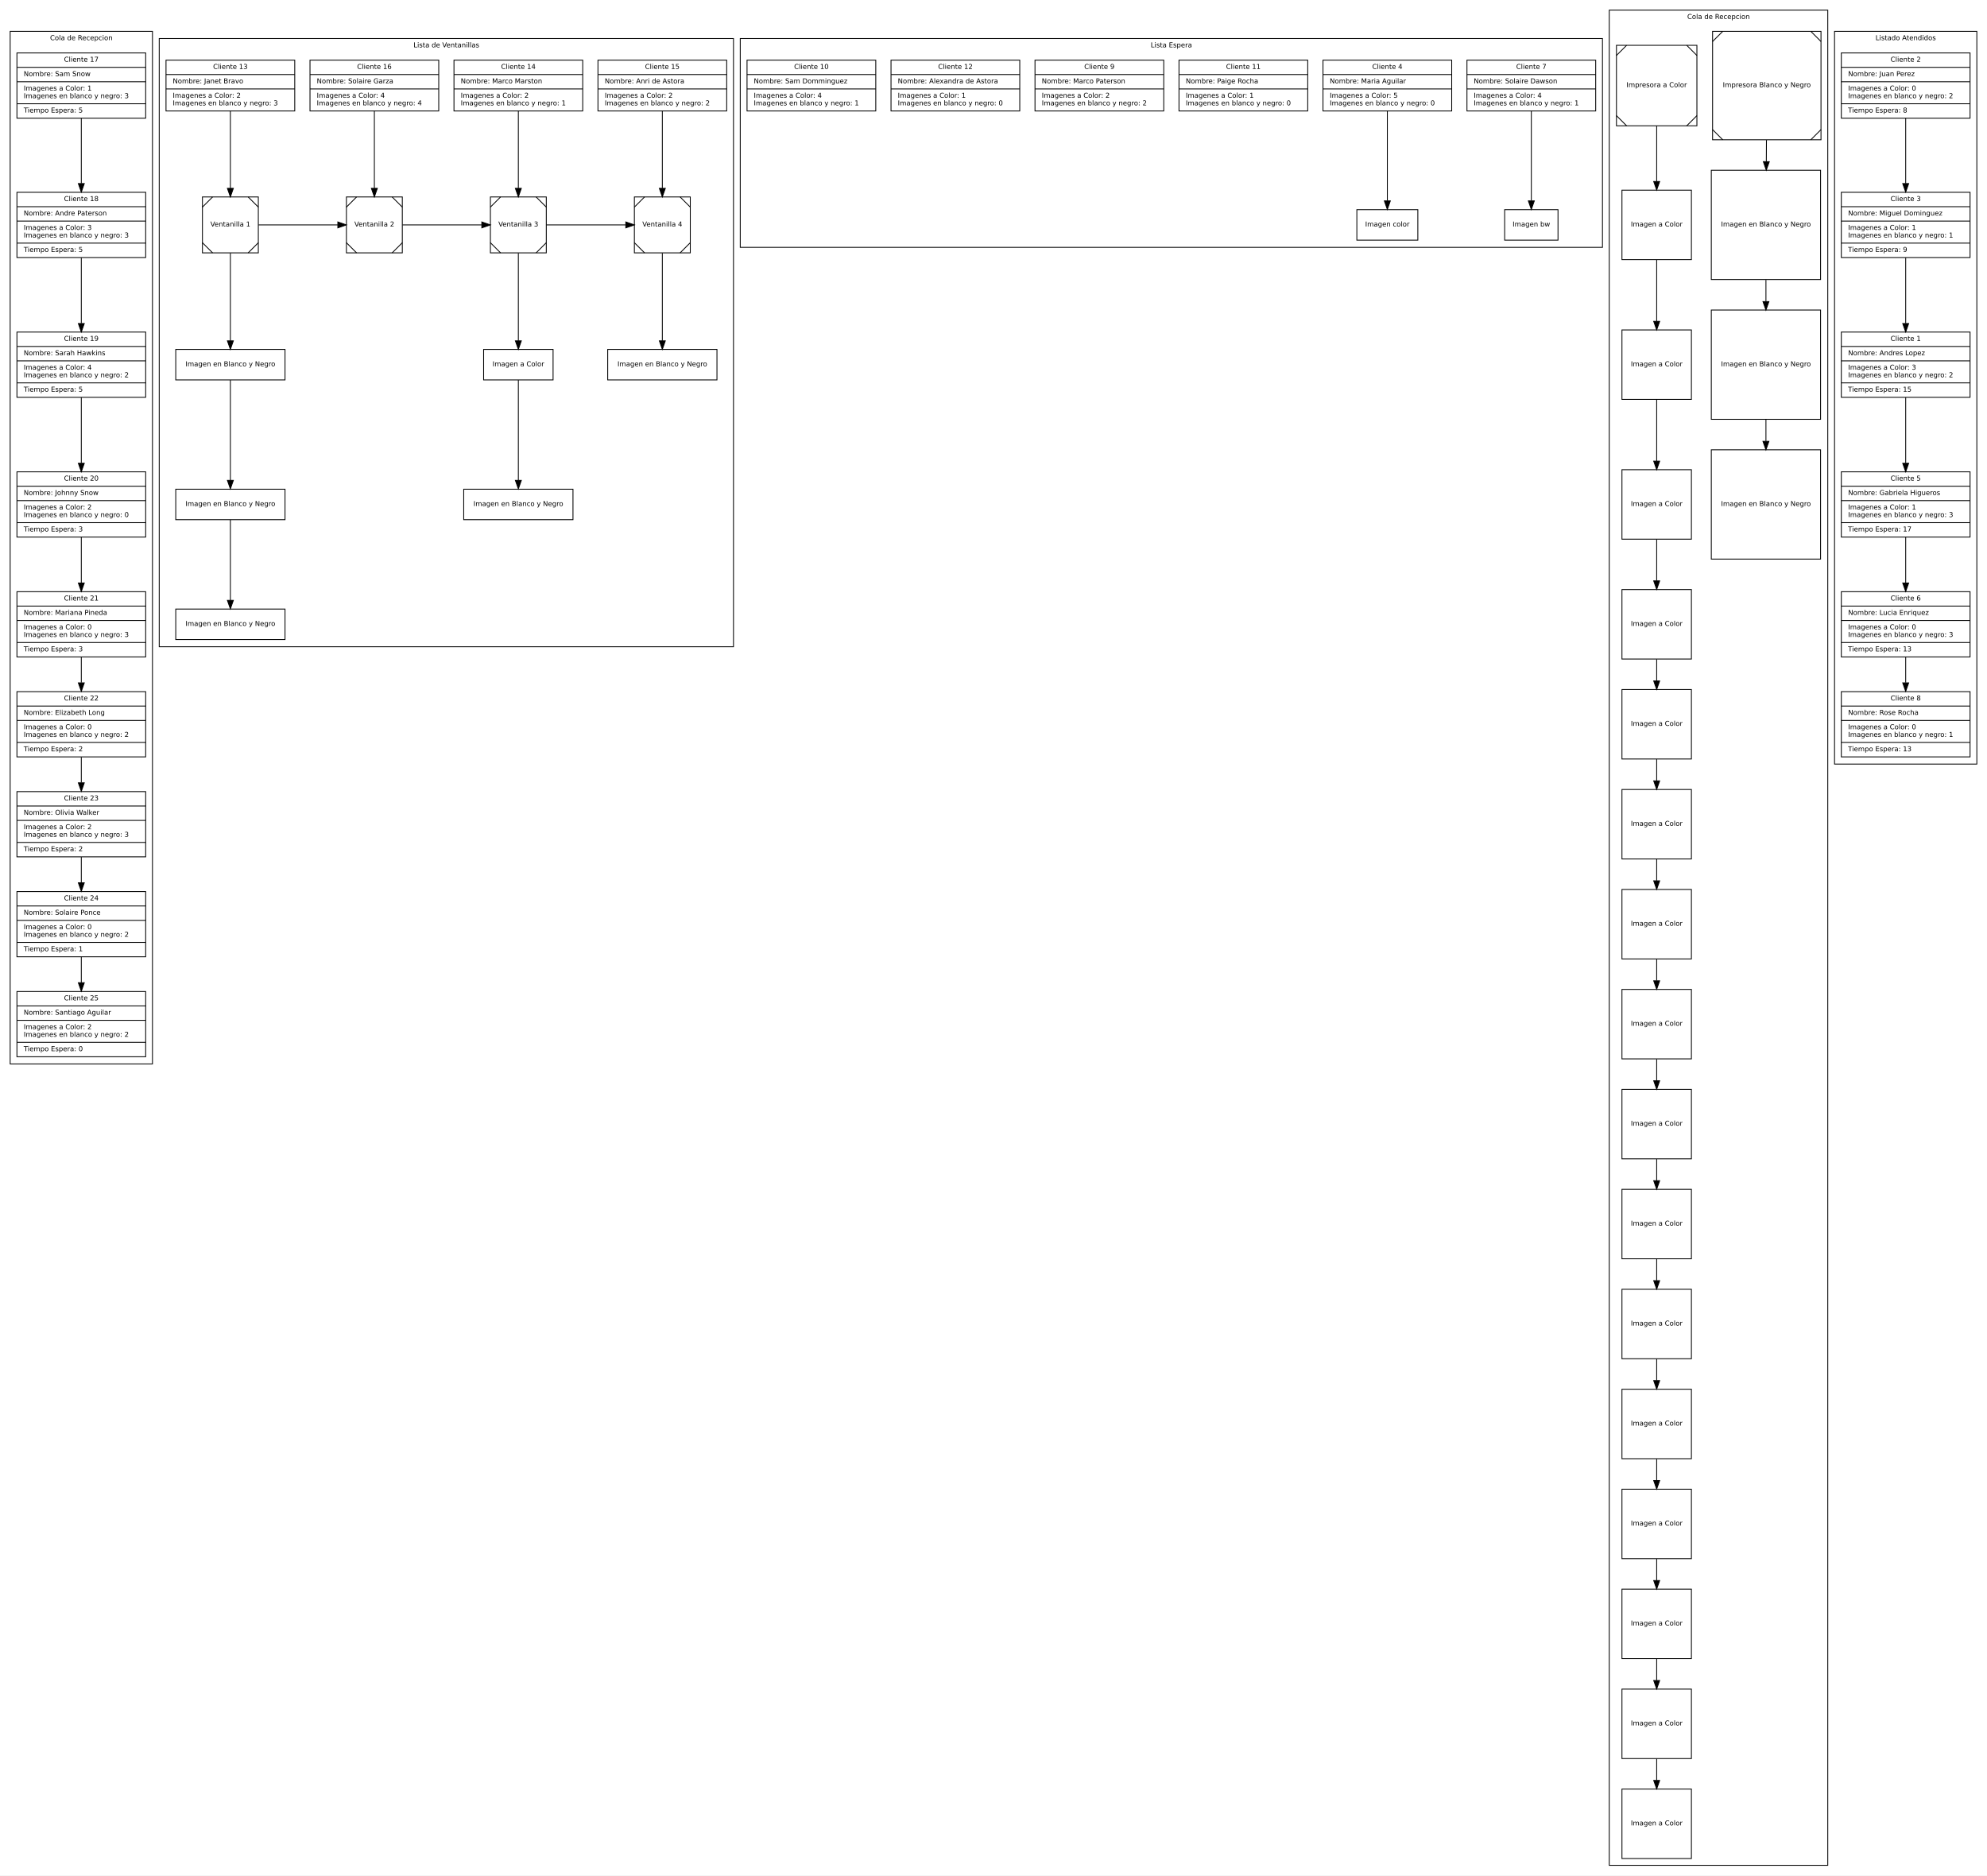
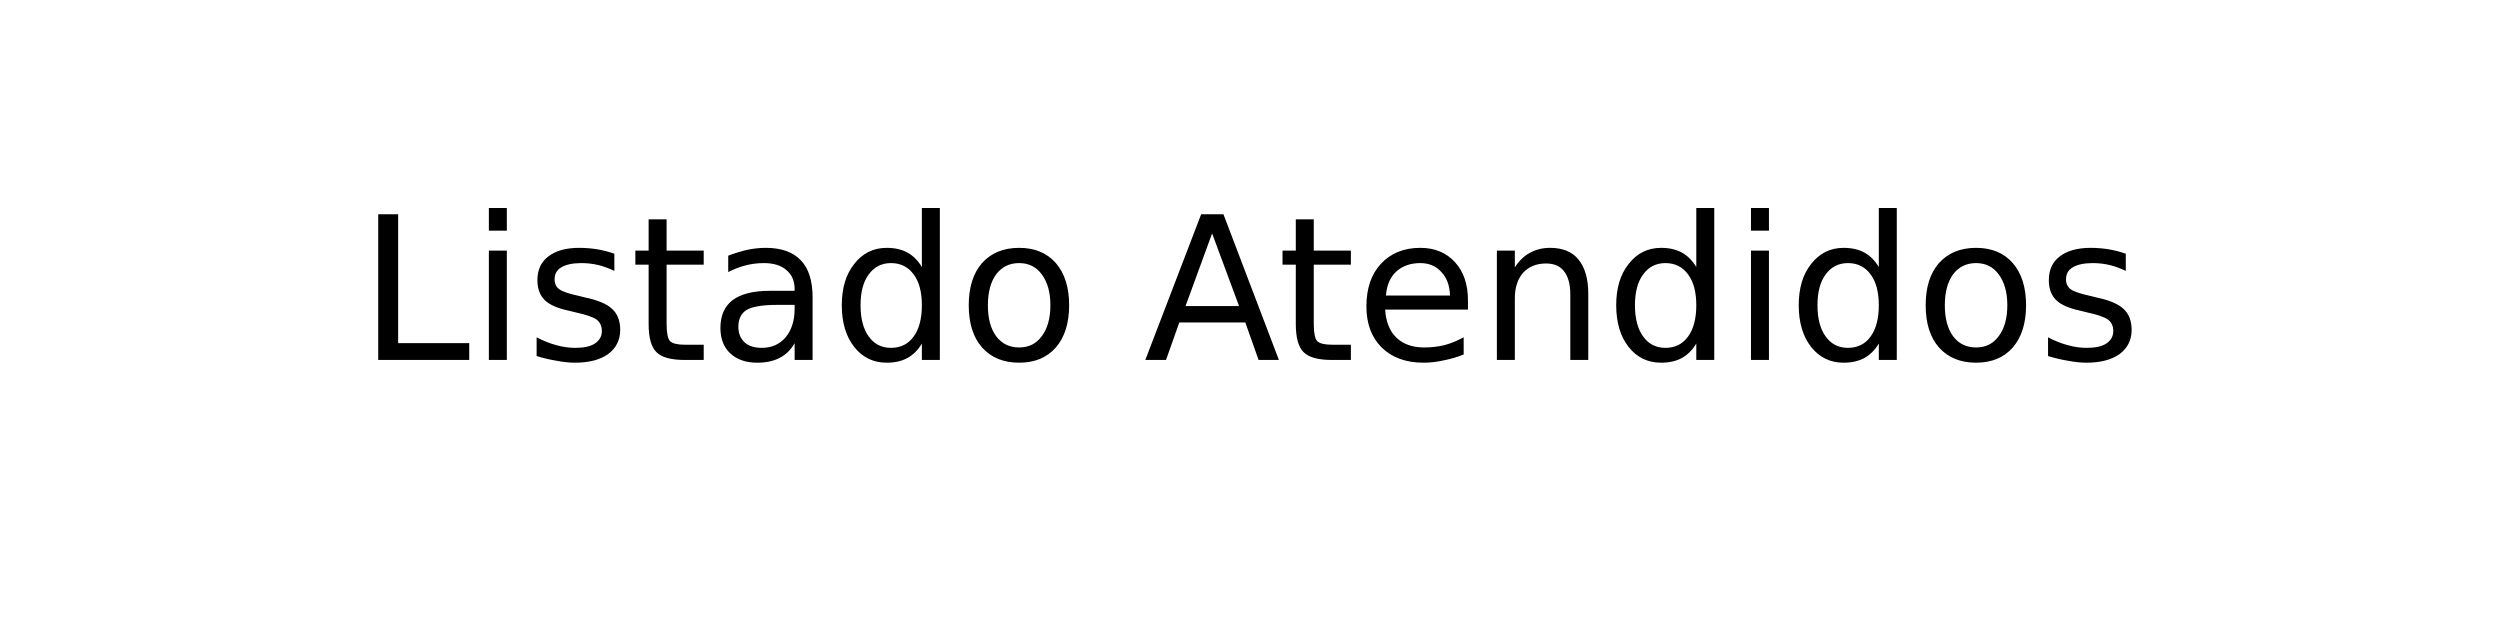
- <svg xmlns="http://www.w3.org/2000/svg" width="2346pt" height="2214pt" viewBox="0.00 0.00 2346.00 2214.00">
-   <g id="graph0" class="graph" transform="scale(1 1) rotate(0) translate(4 2210)">
-     <polygon fill="white" stroke="transparent" points="-4,4 -4,-2210 2342,-2210 2342,4 -4,4" />
-     <g id="clust4" class="cluster">
-       <polygon fill="none" stroke="black" points="870,-1918 870,-2164.5 1888,-2164.5 1888,-1918 870,-1918" />
-       <text text-anchor="middle" x="1379" y="-2154.1" font-family="Bitstream Vera Sans" font-size="8.00">Lista Espera</text>
-     </g>
-     <g id="clust2" class="cluster">
-       <polygon fill="none" stroke="black" points="184,-1446.5 184,-2164.5 862,-2164.5 862,-1446.5 184,-1446.5" />
-       <text text-anchor="middle" x="523" y="-2154.1" font-family="Bitstream Vera Sans" font-size="8.00">Lista de Ventanillas</text>
-     </g>
-     <g id="clust1" class="cluster">
-       <polygon fill="none" stroke="black" points="8,-954 8,-2173 176,-2173 176,-954 8,-954" />
-       <text text-anchor="middle" x="92" y="-2162.6" font-family="Bitstream Vera Sans" font-size="8.00">Cola de Recepcion</text>
-     </g>
-     <g id="clust7" class="cluster">
-       <polygon fill="none" stroke="black" points="2162,-1308 2162,-2173 2330,-2173 2330,-1308 2162,-1308" />
-       <text text-anchor="middle" x="2246" y="-2162.6" font-family="Bitstream Vera Sans" font-size="8.00">Listado Atendidos</text>
-     </g>
-     <g id="clust6" class="cluster">
-       <polygon fill="none" stroke="black" points="1896,-8 1896,-2198 2154,-2198 2154,-8 1896,-8" />
-       <text text-anchor="middle" x="2025" y="-2187.6" font-family="Bitstream Vera Sans" font-size="8.00">Cola de Recepcion</text>
-     </g>
-     <g id="node1" class="node">
-       <polygon fill="none" stroke="black" points="16,-2070.5 16,-2147.5 168,-2147.5 168,-2070.5 16,-2070.5" />
-       <text text-anchor="middle" x="92" y="-2137.1" font-family="Bitstream Vera Sans" font-size="8.00">Cliente 17</text>
-       <polyline fill="none" stroke="black" points="16,-2130.5 168,-2130.5 " />
-       <text text-anchor="start" x="24" y="-2120.1" font-family="Bitstream Vera Sans" font-size="8.00">Nombre: Sam Snow</text>
-       <polyline fill="none" stroke="black" points="16,-2113.5 168,-2113.5 " />
-       <text text-anchor="start" x="24" y="-2103.1" font-family="Bitstream Vera Sans" font-size="8.00">Imagenes a Color: 1</text>
-       <text text-anchor="start" x="24" y="-2094.1" font-family="Bitstream Vera Sans" font-size="8.00"> Imagenes en blanco y negro: 3</text>
-       <polyline fill="none" stroke="black" points="16,-2087.5 168,-2087.5 " />
-       <text text-anchor="start" x="24" y="-2077.1" font-family="Bitstream Vera Sans" font-size="8.00">Tiempo Espera: 5</text>
-     </g>
-     <g id="node2" class="node">
-       <polygon fill="none" stroke="black" points="16,-1906 16,-1983 168,-1983 168,-1906 16,-1906" />
-       <text text-anchor="middle" x="92" y="-1972.6" font-family="Bitstream Vera Sans" font-size="8.00">Cliente 18</text>
-       <polyline fill="none" stroke="black" points="16,-1966 168,-1966 " />
-       <text text-anchor="start" x="24" y="-1955.6" font-family="Bitstream Vera Sans" font-size="8.00">Nombre: Andre Paterson</text>
-       <polyline fill="none" stroke="black" points="16,-1949 168,-1949 " />
-       <text text-anchor="start" x="24" y="-1938.6" font-family="Bitstream Vera Sans" font-size="8.00">Imagenes a Color: 3</text>
-       <text text-anchor="start" x="24" y="-1929.6" font-family="Bitstream Vera Sans" font-size="8.00"> Imagenes en blanco y negro: 3</text>
-       <polyline fill="none" stroke="black" points="16,-1923 168,-1923 " />
-       <text text-anchor="start" x="24" y="-1912.6" font-family="Bitstream Vera Sans" font-size="8.00">Tiempo Espera: 5</text>
-     </g>
-     <g id="edge1" class="edge">
-       <path fill="none" stroke="black" d="M92,-2070.31C92,-2047.42 92,-2017.99 92,-1993.45" />
-       <polygon fill="black" stroke="black" points="95.5,-1993.27 92,-1983.27 88.5,-1993.27 95.5,-1993.27" />
-     </g>
-     <g id="node3" class="node">
-       <polygon fill="none" stroke="black" points="16,-1741 16,-1818 168,-1818 168,-1741 16,-1741" />
-       <text text-anchor="middle" x="92" y="-1807.6" font-family="Bitstream Vera Sans" font-size="8.00">Cliente 19</text>
-       <polyline fill="none" stroke="black" points="16,-1801 168,-1801 " />
-       <text text-anchor="start" x="24" y="-1790.6" font-family="Bitstream Vera Sans" font-size="8.00">Nombre: Sarah Hawkins</text>
-       <polyline fill="none" stroke="black" points="16,-1784 168,-1784 " />
-       <text text-anchor="start" x="24" y="-1773.6" font-family="Bitstream Vera Sans" font-size="8.00">Imagenes a Color: 4</text>
-       <text text-anchor="start" x="24" y="-1764.6" font-family="Bitstream Vera Sans" font-size="8.00"> Imagenes en blanco y negro: 2</text>
-       <polyline fill="none" stroke="black" points="16,-1758 168,-1758 " />
-       <text text-anchor="start" x="24" y="-1747.6" font-family="Bitstream Vera Sans" font-size="8.00">Tiempo Espera: 5</text>
-     </g>
-     <g id="edge2" class="edge">
-       <path fill="none" stroke="black" d="M92,-1905.69C92,-1882.65 92,-1853 92,-1828.33" />
-       <polygon fill="black" stroke="black" points="95.5,-1828.1 92,-1818.1 88.5,-1828.1 95.5,-1828.1" />
-     </g>
-     <g id="node4" class="node">
-       <polygon fill="none" stroke="black" points="16,-1576 16,-1653 168,-1653 168,-1576 16,-1576" />
-       <text text-anchor="middle" x="92" y="-1642.6" font-family="Bitstream Vera Sans" font-size="8.00">Cliente 20</text>
-       <polyline fill="none" stroke="black" points="16,-1636 168,-1636 " />
-       <text text-anchor="start" x="24" y="-1625.6" font-family="Bitstream Vera Sans" font-size="8.00">Nombre: Johnny Snow</text>
-       <polyline fill="none" stroke="black" points="16,-1619 168,-1619 " />
-       <text text-anchor="start" x="24" y="-1608.6" font-family="Bitstream Vera Sans" font-size="8.00">Imagenes a Color: 2</text>
-       <text text-anchor="start" x="24" y="-1599.6" font-family="Bitstream Vera Sans" font-size="8.00"> Imagenes en blanco y negro: 0</text>
-       <polyline fill="none" stroke="black" points="16,-1593 168,-1593 " />
-       <text text-anchor="start" x="24" y="-1582.6" font-family="Bitstream Vera Sans" font-size="8.00">Tiempo Espera: 3</text>
-     </g>
-     <g id="edge3" class="edge">
-       <path fill="none" stroke="black" d="M92,-1740.69C92,-1717.65 92,-1688 92,-1663.33" />
-       <polygon fill="black" stroke="black" points="95.5,-1663.1 92,-1653.1 88.5,-1663.1 95.5,-1663.1" />
-     </g>
-     <g id="node5" class="node">
-       <polygon fill="none" stroke="black" points="16,-1434.5 16,-1511.5 168,-1511.5 168,-1434.5 16,-1434.5" />
-       <text text-anchor="middle" x="92" y="-1501.1" font-family="Bitstream Vera Sans" font-size="8.00">Cliente 21</text>
-       <polyline fill="none" stroke="black" points="16,-1494.5 168,-1494.5 " />
-       <text text-anchor="start" x="24" y="-1484.1" font-family="Bitstream Vera Sans" font-size="8.00">Nombre: Mariana Pineda</text>
-       <polyline fill="none" stroke="black" points="16,-1477.5 168,-1477.5 " />
-       <text text-anchor="start" x="24" y="-1467.1" font-family="Bitstream Vera Sans" font-size="8.00">Imagenes a Color: 0</text>
-       <text text-anchor="start" x="24" y="-1458.1" font-family="Bitstream Vera Sans" font-size="8.00"> Imagenes en blanco y negro: 3</text>
-       <polyline fill="none" stroke="black" points="16,-1451.5 168,-1451.5 " />
-       <text text-anchor="start" x="24" y="-1441.1" font-family="Bitstream Vera Sans" font-size="8.00">Tiempo Espera: 3</text>
-     </g>
-     <g id="edge4" class="edge">
-       <path fill="none" stroke="black" d="M92,-1575.75C92,-1559.16 92,-1539.48 92,-1521.87" />
-       <polygon fill="black" stroke="black" points="95.5,-1521.78 92,-1511.78 88.5,-1521.78 95.5,-1521.78" />
-     </g>
-     <g id="node6" class="node">
-       <polygon fill="none" stroke="black" points="16,-1316.5 16,-1393.5 168,-1393.5 168,-1316.5 16,-1316.5" />
-       <text text-anchor="middle" x="92" y="-1383.1" font-family="Bitstream Vera Sans" font-size="8.00">Cliente 22</text>
-       <polyline fill="none" stroke="black" points="16,-1376.5 168,-1376.5 " />
-       <text text-anchor="start" x="24" y="-1366.1" font-family="Bitstream Vera Sans" font-size="8.00">Nombre: Elizabeth Long</text>
-       <polyline fill="none" stroke="black" points="16,-1359.5 168,-1359.5 " />
-       <text text-anchor="start" x="24" y="-1349.1" font-family="Bitstream Vera Sans" font-size="8.00">Imagenes a Color: 0</text>
-       <text text-anchor="start" x="24" y="-1340.1" font-family="Bitstream Vera Sans" font-size="8.00"> Imagenes en blanco y negro: 2</text>
-       <polyline fill="none" stroke="black" points="16,-1333.5 168,-1333.5 " />
-       <text text-anchor="start" x="24" y="-1323.1" font-family="Bitstream Vera Sans" font-size="8.00">Tiempo Espera: 2</text>
-     </g>
-     <g id="edge5" class="edge">
-       <path fill="none" stroke="black" d="M92,-1434.34C92,-1424.71 92,-1414.24 92,-1404.16" />
-       <polygon fill="black" stroke="black" points="95.5,-1403.87 92,-1393.87 88.5,-1403.87 95.5,-1403.87" />
-     </g>
-     <g id="node7" class="node">
-       <polygon fill="none" stroke="black" points="16,-1198.5 16,-1275.5 168,-1275.5 168,-1198.5 16,-1198.5" />
-       <text text-anchor="middle" x="92" y="-1265.1" font-family="Bitstream Vera Sans" font-size="8.00">Cliente 23</text>
-       <polyline fill="none" stroke="black" points="16,-1258.5 168,-1258.5 " />
-       <text text-anchor="start" x="24" y="-1248.1" font-family="Bitstream Vera Sans" font-size="8.00">Nombre: Olivia Walker</text>
-       <polyline fill="none" stroke="black" points="16,-1241.5 168,-1241.5 " />
-       <text text-anchor="start" x="24" y="-1231.1" font-family="Bitstream Vera Sans" font-size="8.00">Imagenes a Color: 2</text>
-       <text text-anchor="start" x="24" y="-1222.1" font-family="Bitstream Vera Sans" font-size="8.00"> Imagenes en blanco y negro: 3</text>
-       <polyline fill="none" stroke="black" points="16,-1215.5 168,-1215.5 " />
-       <text text-anchor="start" x="24" y="-1205.1" font-family="Bitstream Vera Sans" font-size="8.00">Tiempo Espera: 2</text>
-     </g>
-     <g id="edge6" class="edge">
-       <path fill="none" stroke="black" d="M92,-1316.34C92,-1306.71 92,-1296.24 92,-1286.16" />
-       <polygon fill="black" stroke="black" points="95.5,-1285.87 92,-1275.87 88.5,-1285.87 95.5,-1285.87" />
-     </g>
-     <g id="node8" class="node">
-       <polygon fill="none" stroke="black" points="16,-1080.5 16,-1157.5 168,-1157.5 168,-1080.5 16,-1080.5" />
-       <text text-anchor="middle" x="92" y="-1147.1" font-family="Bitstream Vera Sans" font-size="8.00">Cliente 24</text>
-       <polyline fill="none" stroke="black" points="16,-1140.5 168,-1140.5 " />
-       <text text-anchor="start" x="24" y="-1130.1" font-family="Bitstream Vera Sans" font-size="8.00">Nombre: Solaire Ponce</text>
-       <polyline fill="none" stroke="black" points="16,-1123.5 168,-1123.5 " />
-       <text text-anchor="start" x="24" y="-1113.1" font-family="Bitstream Vera Sans" font-size="8.00">Imagenes a Color: 0</text>
-       <text text-anchor="start" x="24" y="-1104.1" font-family="Bitstream Vera Sans" font-size="8.00"> Imagenes en blanco y negro: 2</text>
-       <polyline fill="none" stroke="black" points="16,-1097.5 168,-1097.5 " />
-       <text text-anchor="start" x="24" y="-1087.1" font-family="Bitstream Vera Sans" font-size="8.00">Tiempo Espera: 1</text>
-     </g>
-     <g id="edge7" class="edge">
-       <path fill="none" stroke="black" d="M92,-1198.34C92,-1188.71 92,-1178.24 92,-1168.16" />
-       <polygon fill="black" stroke="black" points="95.5,-1167.87 92,-1157.87 88.5,-1167.87 95.5,-1167.87" />
-     </g>
-     <g id="node9" class="node">
-       <polygon fill="none" stroke="black" points="16,-962.5 16,-1039.5 168,-1039.5 168,-962.5 16,-962.5" />
-       <text text-anchor="middle" x="92" y="-1029.1" font-family="Bitstream Vera Sans" font-size="8.00">Cliente 25</text>
-       <polyline fill="none" stroke="black" points="16,-1022.5 168,-1022.5 " />
-       <text text-anchor="start" x="24" y="-1012.1" font-family="Bitstream Vera Sans" font-size="8.00">Nombre: Santiago Aguilar</text>
-       <polyline fill="none" stroke="black" points="16,-1005.5 168,-1005.5 " />
-       <text text-anchor="start" x="24" y="-995.1" font-family="Bitstream Vera Sans" font-size="8.00">Imagenes a Color: 2</text>
-       <text text-anchor="start" x="24" y="-986.1" font-family="Bitstream Vera Sans" font-size="8.00"> Imagenes en blanco y negro: 2</text>
-       <polyline fill="none" stroke="black" points="16,-979.5 168,-979.5 " />
-       <text text-anchor="start" x="24" y="-969.1" font-family="Bitstream Vera Sans" font-size="8.00">Tiempo Espera: 0</text>
-     </g>
-     <g id="edge8" class="edge">
-       <path fill="none" stroke="black" d="M92,-1080.34C92,-1070.71 92,-1060.24 92,-1050.16" />
-       <polygon fill="black" stroke="black" points="95.5,-1049.87 92,-1039.87 88.5,-1049.87 95.5,-1049.87" />
-     </g>
-     <g id="node10" class="node">
-       <polygon fill="none" stroke="black" points="301,-1977.5 235,-1977.5 235,-1911.5 301,-1911.5 301,-1977.5" />
-       <polyline fill="none" stroke="black" points="247,-1977.5 235,-1965.5 " />
-       <polyline fill="none" stroke="black" points="235,-1923.5 247,-1911.5 " />
-       <polyline fill="none" stroke="black" points="289,-1911.5 301,-1923.5 " />
-       <polyline fill="none" stroke="black" points="301,-1965.5 289,-1977.5 " />
-       <text text-anchor="middle" x="268" y="-1942.6" font-family="Bitstream Vera Sans" font-size="8.00">Ventanilla 1</text>
-     </g>
-     <g id="node12" class="node">
-       <polygon fill="none" stroke="black" points="203.5,-1761.5 203.5,-1797.5 332.5,-1797.5 332.5,-1761.5 203.5,-1761.5" />
-       <text text-anchor="middle" x="268" y="-1777.6" font-family="Bitstream Vera Sans" font-size="8.00">Imagen en Blanco y Negro</text>
-     </g>
-     <g id="edge13" class="edge">
-       <path fill="none" stroke="black" d="M268,-1911.3C268,-1881.02 268,-1836.21 268,-1807.69" />
-       <polygon fill="black" stroke="black" points="271.5,-1807.62 268,-1797.62 264.5,-1807.62 271.5,-1807.62" />
-     </g>
-     <g id="node15" class="node">
-       <polygon fill="none" stroke="black" points="471,-1977.5 405,-1977.5 405,-1911.5 471,-1911.5 471,-1977.5" />
-       <polyline fill="none" stroke="black" points="417,-1977.5 405,-1965.5 " />
-       <polyline fill="none" stroke="black" points="405,-1923.5 417,-1911.5 " />
-       <polyline fill="none" stroke="black" points="459,-1911.5 471,-1923.5 " />
-       <polyline fill="none" stroke="black" points="471,-1965.5 459,-1977.5 " />
-       <text text-anchor="middle" x="438" y="-1942.6" font-family="Bitstream Vera Sans" font-size="8.00">Ventanilla 2</text>
-     </g>
-     <g id="edge16" class="edge">
-       <path fill="none" stroke="black" d="M301.2,-1944.5C332.38,-1944.5 363.56,-1944.5 394.75,-1944.5" />
-       <polygon fill="black" stroke="black" points="394.87,-1948 404.87,-1944.5 394.87,-1941 394.87,-1948" />
-     </g>
-     <g id="node11" class="node">
-       <polygon fill="none" stroke="black" points="192,-2079 192,-2139 344,-2139 344,-2079 192,-2079" />
-       <text text-anchor="middle" x="268" y="-2128.6" font-family="Bitstream Vera Sans" font-size="8.00">Cliente 13</text>
-       <polyline fill="none" stroke="black" points="192,-2122 344,-2122 " />
-       <text text-anchor="start" x="200" y="-2111.6" font-family="Bitstream Vera Sans" font-size="8.00">Nombre: Janet Bravo</text>
-       <polyline fill="none" stroke="black" points="192,-2105 344,-2105 " />
-       <text text-anchor="start" x="200" y="-2094.6" font-family="Bitstream Vera Sans" font-size="8.00">Imagenes a Color: 2</text>
-       <text text-anchor="start" x="200" y="-2085.6" font-family="Bitstream Vera Sans" font-size="8.00"> Imagenes en blanco y negro: 3</text>
-     </g>
-     <g id="edge9" class="edge">
-       <path fill="none" stroke="black" d="M268,-2078.95C268,-2053.58 268,-2016.44 268,-1987.78" />
-       <polygon fill="black" stroke="black" points="271.5,-1987.64 268,-1977.64 264.5,-1987.64 271.5,-1987.64" />
-     </g>
-     <g id="node13" class="node">
-       <polygon fill="none" stroke="black" points="203.5,-1596.5 203.5,-1632.5 332.5,-1632.5 332.5,-1596.5 203.5,-1596.5" />
-       <text text-anchor="middle" x="268" y="-1612.6" font-family="Bitstream Vera Sans" font-size="8.00">Imagen en Blanco y Negro</text>
-     </g>
-     <g id="edge14" class="edge">
-       <path fill="none" stroke="black" d="M268,-1761.36C268,-1733.19 268,-1676.84 268,-1643.02" />
-       <polygon fill="black" stroke="black" points="271.5,-1642.9 268,-1632.9 264.5,-1642.9 271.5,-1642.9" />
-     </g>
-     <g id="node14" class="node">
-       <polygon fill="none" stroke="black" points="203.5,-1455 203.5,-1491 332.5,-1491 332.5,-1455 203.5,-1455" />
-       <text text-anchor="middle" x="268" y="-1471.1" font-family="Bitstream Vera Sans" font-size="8.00">Imagen en Blanco y Negro</text>
-     </g>
-     <g id="edge15" class="edge">
-       <path fill="none" stroke="black" d="M268,-1596.39C268,-1572.65 268,-1529.46 268,-1501.25" />
-       <polygon fill="black" stroke="black" points="271.5,-1501.25 268,-1491.25 264.5,-1501.25 271.5,-1501.25" />
-     </g>
-     <g id="node17" class="node">
-       <polygon fill="none" stroke="black" points="641,-1977.5 575,-1977.5 575,-1911.5 641,-1911.5 641,-1977.5" />
-       <polyline fill="none" stroke="black" points="587,-1977.5 575,-1965.5 " />
-       <polyline fill="none" stroke="black" points="575,-1923.5 587,-1911.5 " />
-       <polyline fill="none" stroke="black" points="629,-1911.5 641,-1923.5 " />
-       <polyline fill="none" stroke="black" points="641,-1965.5 629,-1977.5 " />
-       <text text-anchor="middle" x="608" y="-1942.6" font-family="Bitstream Vera Sans" font-size="8.00">Ventanilla 3</text>
-     </g>
-     <g id="edge17" class="edge">
-       <path fill="none" stroke="black" d="M471.2,-1944.5C502.38,-1944.5 533.56,-1944.5 564.75,-1944.5" />
-       <polygon fill="black" stroke="black" points="564.87,-1948 574.87,-1944.5 564.87,-1941 564.87,-1948" />
-     </g>
-     <g id="node16" class="node">
-       <polygon fill="none" stroke="black" points="362,-2079 362,-2139 514,-2139 514,-2079 362,-2079" />
-       <text text-anchor="middle" x="438" y="-2128.6" font-family="Bitstream Vera Sans" font-size="8.00">Cliente 16</text>
-       <polyline fill="none" stroke="black" points="362,-2122 514,-2122 " />
-       <text text-anchor="start" x="370" y="-2111.6" font-family="Bitstream Vera Sans" font-size="8.00">Nombre: Solaire Garza</text>
-       <polyline fill="none" stroke="black" points="362,-2105 514,-2105 " />
-       <text text-anchor="start" x="370" y="-2094.6" font-family="Bitstream Vera Sans" font-size="8.00">Imagenes a Color: 4</text>
-       <text text-anchor="start" x="370" y="-2085.6" font-family="Bitstream Vera Sans" font-size="8.00"> Imagenes en blanco y negro: 4</text>
-     </g>
-     <g id="edge10" class="edge">
-       <path fill="none" stroke="black" d="M438,-2078.95C438,-2053.58 438,-2016.44 438,-1987.78" />
-       <polygon fill="black" stroke="black" points="441.5,-1987.64 438,-1977.64 434.5,-1987.64 441.5,-1987.64" />
-     </g>
-     <g id="node19" class="node">
-       <polygon fill="none" stroke="black" points="567,-1761.5 567,-1797.5 649,-1797.5 649,-1761.5 567,-1761.5" />
-       <text text-anchor="middle" x="608" y="-1777.6" font-family="Bitstream Vera Sans" font-size="8.00">Imagen a Color</text>
-     </g>
-     <g id="edge18" class="edge">
-       <path fill="none" stroke="black" d="M608,-1911.3C608,-1881.02 608,-1836.21 608,-1807.69" />
-       <polygon fill="black" stroke="black" points="611.5,-1807.62 608,-1797.62 604.5,-1807.62 611.5,-1807.62" />
-     </g>
-     <g id="node21" class="node">
-       <polygon fill="none" stroke="black" points="811,-1977.5 745,-1977.5 745,-1911.5 811,-1911.5 811,-1977.5" />
-       <polyline fill="none" stroke="black" points="757,-1977.5 745,-1965.5 " />
-       <polyline fill="none" stroke="black" points="745,-1923.5 757,-1911.5 " />
-       <polyline fill="none" stroke="black" points="799,-1911.5 811,-1923.5 " />
-       <polyline fill="none" stroke="black" points="811,-1965.5 799,-1977.5 " />
-       <text text-anchor="middle" x="778" y="-1942.6" font-family="Bitstream Vera Sans" font-size="8.00">Ventanilla 4</text>
-     </g>
-     <g id="edge20" class="edge">
-       <path fill="none" stroke="black" d="M641.2,-1944.5C672.38,-1944.5 703.56,-1944.5 734.75,-1944.5" />
-       <polygon fill="black" stroke="black" points="734.87,-1948 744.87,-1944.5 734.87,-1941 734.87,-1948" />
-     </g>
-     <g id="node18" class="node">
-       <polygon fill="none" stroke="black" points="532,-2079 532,-2139 684,-2139 684,-2079 532,-2079" />
-       <text text-anchor="middle" x="608" y="-2128.6" font-family="Bitstream Vera Sans" font-size="8.00">Cliente 14</text>
-       <polyline fill="none" stroke="black" points="532,-2122 684,-2122 " />
-       <text text-anchor="start" x="540" y="-2111.6" font-family="Bitstream Vera Sans" font-size="8.00">Nombre: Marco Marston</text>
-       <polyline fill="none" stroke="black" points="532,-2105 684,-2105 " />
-       <text text-anchor="start" x="540" y="-2094.6" font-family="Bitstream Vera Sans" font-size="8.00">Imagenes a Color: 2</text>
-       <text text-anchor="start" x="540" y="-2085.6" font-family="Bitstream Vera Sans" font-size="8.00"> Imagenes en blanco y negro: 1</text>
-     </g>
-     <g id="edge11" class="edge">
-       <path fill="none" stroke="black" d="M608,-2078.95C608,-2053.58 608,-2016.44 608,-1987.78" />
-       <polygon fill="black" stroke="black" points="611.5,-1987.64 608,-1977.64 604.5,-1987.64 611.5,-1987.64" />
-     </g>
-     <g id="node20" class="node">
-       <polygon fill="none" stroke="black" points="543.5,-1596.5 543.5,-1632.5 672.5,-1632.5 672.5,-1596.5 543.5,-1596.5" />
-       <text text-anchor="middle" x="608" y="-1612.6" font-family="Bitstream Vera Sans" font-size="8.00">Imagen en Blanco y Negro</text>
-     </g>
-     <g id="edge19" class="edge">
-       <path fill="none" stroke="black" d="M608,-1761.36C608,-1733.19 608,-1676.84 608,-1643.02" />
-       <polygon fill="black" stroke="black" points="611.5,-1642.9 608,-1632.9 604.5,-1642.9 611.5,-1642.9" />
-     </g>
-     <g id="node23" class="node">
-       <polygon fill="none" stroke="black" points="713.5,-1761.5 713.5,-1797.5 842.5,-1797.5 842.5,-1761.5 713.5,-1761.5" />
-       <text text-anchor="middle" x="778" y="-1777.6" font-family="Bitstream Vera Sans" font-size="8.00">Imagen en Blanco y Negro</text>
-     </g>
-     <g id="edge21" class="edge">
-       <path fill="none" stroke="black" d="M778,-1911.3C778,-1881.02 778,-1836.21 778,-1807.69" />
-       <polygon fill="black" stroke="black" points="781.5,-1807.62 778,-1797.62 774.5,-1807.62 781.5,-1807.62" />
-     </g>
-     <g id="node22" class="node">
-       <polygon fill="none" stroke="black" points="702,-2079 702,-2139 854,-2139 854,-2079 702,-2079" />
-       <text text-anchor="middle" x="778" y="-2128.6" font-family="Bitstream Vera Sans" font-size="8.00">Cliente 15</text>
-       <polyline fill="none" stroke="black" points="702,-2122 854,-2122 " />
-       <text text-anchor="start" x="710" y="-2111.6" font-family="Bitstream Vera Sans" font-size="8.00">Nombre: Anri de Astora</text>
-       <polyline fill="none" stroke="black" points="702,-2105 854,-2105 " />
-       <text text-anchor="start" x="710" y="-2094.6" font-family="Bitstream Vera Sans" font-size="8.00">Imagenes a Color: 2</text>
-       <text text-anchor="start" x="710" y="-2085.6" font-family="Bitstream Vera Sans" font-size="8.00"> Imagenes en blanco y negro: 2</text>
-     </g>
-     <g id="edge12" class="edge">
-       <path fill="none" stroke="black" d="M778,-2078.95C778,-2053.58 778,-2016.44 778,-1987.78" />
-       <polygon fill="black" stroke="black" points="781.5,-1987.64 778,-1977.64 774.5,-1987.64 781.5,-1987.64" />
-     </g>
-     <g id="node24" class="node">
-       <polygon fill="none" stroke="black" points="1728,-2079 1728,-2139 1880,-2139 1880,-2079 1728,-2079" />
-       <text text-anchor="middle" x="1804" y="-2128.6" font-family="Bitstream Vera Sans" font-size="8.00">Cliente 7</text>
-       <polyline fill="none" stroke="black" points="1728,-2122 1880,-2122 " />
-       <text text-anchor="start" x="1736" y="-2111.6" font-family="Bitstream Vera Sans" font-size="8.00">Nombre: Solaire Dawson</text>
-       <polyline fill="none" stroke="black" points="1728,-2105 1880,-2105 " />
-       <text text-anchor="start" x="1736" y="-2094.6" font-family="Bitstream Vera Sans" font-size="8.00">Imagenes a Color: 4</text>
-       <text text-anchor="start" x="1736" y="-2085.6" font-family="Bitstream Vera Sans" font-size="8.00"> Imagenes en blanco y negro: 1</text>
-     </g>
-     <g id="node25" class="node">
-       <polygon fill="none" stroke="black" points="1772.5,-1926.5 1772.5,-1962.5 1835.5,-1962.5 1835.5,-1926.5 1772.5,-1926.5" />
-       <text text-anchor="middle" x="1804" y="-1942.6" font-family="Bitstream Vera Sans" font-size="8.00">Imagen bw</text>
-     </g>
-     <g id="edge22" class="edge">
-       <path fill="none" stroke="black" d="M1804,-2078.95C1804,-2049 1804,-2002.64 1804,-1973.19" />
-       <polygon fill="black" stroke="black" points="1807.5,-1972.81 1804,-1962.81 1800.5,-1972.81 1807.5,-1972.81" />
-     </g>
-     <g id="node26" class="node">
-       <polygon fill="none" stroke="black" points="1558,-2079 1558,-2139 1710,-2139 1710,-2079 1558,-2079" />
-       <text text-anchor="middle" x="1634" y="-2128.6" font-family="Bitstream Vera Sans" font-size="8.00">Cliente 4</text>
-       <polyline fill="none" stroke="black" points="1558,-2122 1710,-2122 " />
-       <text text-anchor="start" x="1566" y="-2111.6" font-family="Bitstream Vera Sans" font-size="8.00">Nombre: Maria Aguilar</text>
-       <polyline fill="none" stroke="black" points="1558,-2105 1710,-2105 " />
-       <text text-anchor="start" x="1566" y="-2094.6" font-family="Bitstream Vera Sans" font-size="8.00">Imagenes a Color: 5</text>
-       <text text-anchor="start" x="1566" y="-2085.6" font-family="Bitstream Vera Sans" font-size="8.00"> Imagenes en blanco y negro: 0</text>
-     </g>
-     <g id="node27" class="node">
-       <polygon fill="none" stroke="black" points="1598,-1926.5 1598,-1962.5 1670,-1962.5 1670,-1926.5 1598,-1926.5" />
-       <text text-anchor="middle" x="1634" y="-1942.6" font-family="Bitstream Vera Sans" font-size="8.00">Imagen color</text>
-     </g>
-     <g id="edge23" class="edge">
-       <path fill="none" stroke="black" d="M1634,-2078.95C1634,-2049 1634,-2002.64 1634,-1973.19" />
-       <polygon fill="black" stroke="black" points="1637.5,-1972.81 1634,-1962.81 1630.5,-1972.81 1637.5,-1972.81" />
-     </g>
-     <g id="node28" class="node">
-       <polygon fill="none" stroke="black" points="1388,-2079 1388,-2139 1540,-2139 1540,-2079 1388,-2079" />
-       <text text-anchor="middle" x="1464" y="-2128.6" font-family="Bitstream Vera Sans" font-size="8.00">Cliente 11</text>
-       <polyline fill="none" stroke="black" points="1388,-2122 1540,-2122 " />
-       <text text-anchor="start" x="1396" y="-2111.6" font-family="Bitstream Vera Sans" font-size="8.00">Nombre: Paige Rocha</text>
-       <polyline fill="none" stroke="black" points="1388,-2105 1540,-2105 " />
-       <text text-anchor="start" x="1396" y="-2094.6" font-family="Bitstream Vera Sans" font-size="8.00">Imagenes a Color: 1</text>
-       <text text-anchor="start" x="1396" y="-2085.6" font-family="Bitstream Vera Sans" font-size="8.00"> Imagenes en blanco y negro: 0</text>
-     </g>
-     <g id="node29" class="node">
-       <polygon fill="none" stroke="black" points="1218,-2079 1218,-2139 1370,-2139 1370,-2079 1218,-2079" />
-       <text text-anchor="middle" x="1294" y="-2128.6" font-family="Bitstream Vera Sans" font-size="8.00">Cliente 9</text>
-       <polyline fill="none" stroke="black" points="1218,-2122 1370,-2122 " />
-       <text text-anchor="start" x="1226" y="-2111.6" font-family="Bitstream Vera Sans" font-size="8.00">Nombre: Marco Paterson</text>
-       <polyline fill="none" stroke="black" points="1218,-2105 1370,-2105 " />
-       <text text-anchor="start" x="1226" y="-2094.6" font-family="Bitstream Vera Sans" font-size="8.00">Imagenes a Color: 2</text>
-       <text text-anchor="start" x="1226" y="-2085.6" font-family="Bitstream Vera Sans" font-size="8.00"> Imagenes en blanco y negro: 2</text>
-     </g>
-     <g id="node30" class="node">
-       <polygon fill="none" stroke="black" points="1048,-2079 1048,-2139 1200,-2139 1200,-2079 1048,-2079" />
-       <text text-anchor="middle" x="1124" y="-2128.6" font-family="Bitstream Vera Sans" font-size="8.00">Cliente 12</text>
-       <polyline fill="none" stroke="black" points="1048,-2122 1200,-2122 " />
-       <text text-anchor="start" x="1056" y="-2111.6" font-family="Bitstream Vera Sans" font-size="8.00">Nombre: Alexandra de Astora</text>
-       <polyline fill="none" stroke="black" points="1048,-2105 1200,-2105 " />
-       <text text-anchor="start" x="1056" y="-2094.6" font-family="Bitstream Vera Sans" font-size="8.00">Imagenes a Color: 1</text>
-       <text text-anchor="start" x="1056" y="-2085.6" font-family="Bitstream Vera Sans" font-size="8.00"> Imagenes en blanco y negro: 0</text>
-     </g>
-     <g id="node31" class="node">
-       <polygon fill="none" stroke="black" points="878,-2079 878,-2139 1030,-2139 1030,-2079 878,-2079" />
-       <text text-anchor="middle" x="954" y="-2128.6" font-family="Bitstream Vera Sans" font-size="8.00">Cliente 10</text>
-       <polyline fill="none" stroke="black" points="878,-2122 1030,-2122 " />
-       <text text-anchor="start" x="886" y="-2111.6" font-family="Bitstream Vera Sans" font-size="8.00">Nombre: Sam Domminguez</text>
-       <polyline fill="none" stroke="black" points="878,-2105 1030,-2105 " />
-       <text text-anchor="start" x="886" y="-2094.6" font-family="Bitstream Vera Sans" font-size="8.00">Imagenes a Color: 4</text>
-       <text text-anchor="start" x="886" y="-2085.6" font-family="Bitstream Vera Sans" font-size="8.00"> Imagenes en blanco y negro: 1</text>
-     </g>
-     <g id="node32" class="node">
-       <polygon fill="none" stroke="black" points="2146,-2173 2018,-2173 2018,-2045 2146,-2045 2146,-2173" />
-       <polyline fill="none" stroke="black" points="2030,-2173 2018,-2161 " />
-       <polyline fill="none" stroke="black" points="2018,-2057 2030,-2045 " />
-       <polyline fill="none" stroke="black" points="2134,-2045 2146,-2057 " />
-       <polyline fill="none" stroke="black" points="2146,-2161 2134,-2173 " />
-       <text text-anchor="middle" x="2082" y="-2107.1" font-family="Bitstream Vera Sans" font-size="8.00">Impresora Blanco y Negro</text>
-     </g>
-     <g id="node33" class="node">
-       <polygon fill="none" stroke="black" points="2145.5,-2009 2016.5,-2009 2016.5,-1880 2145.5,-1880 2145.5,-2009" />
-       <text text-anchor="middle" x="2081" y="-1942.6" font-family="Bitstream Vera Sans" font-size="8.00">Imagen en Blanco y Negro</text>
-     </g>
-     <g id="edge24" class="edge">
-       <path fill="none" stroke="black" d="M2081.61,-2044.71C2081.56,-2036.41 2081.51,-2027.85 2081.45,-2019.39" />
-       <polygon fill="black" stroke="black" points="2084.95,-2019.13 2081.39,-2009.15 2077.95,-2019.18 2084.95,-2019.13" />
-     </g>
-     <g id="node34" class="node">
-       <polygon fill="none" stroke="black" points="2145.5,-1844 2016.5,-1844 2016.5,-1715 2145.5,-1715 2145.5,-1844" />
-       <text text-anchor="middle" x="2081" y="-1777.6" font-family="Bitstream Vera Sans" font-size="8.00">Imagen en Blanco y Negro</text>
-     </g>
-     <g id="edge25" class="edge">
-       <path fill="none" stroke="black" d="M2081,-1879.55C2081,-1871.24 2081,-1862.68 2081,-1854.23" />
-       <polygon fill="black" stroke="black" points="2084.5,-1854 2081,-1844 2077.5,-1854 2084.5,-1854" />
-     </g>
-     <g id="node35" class="node">
-       <polygon fill="none" stroke="black" points="2145.5,-1679 2016.5,-1679 2016.5,-1550 2145.5,-1550 2145.5,-1679" />
-       <text text-anchor="middle" x="2081" y="-1612.6" font-family="Bitstream Vera Sans" font-size="8.00">Imagen en Blanco y Negro</text>
-     </g>
-     <g id="edge26" class="edge">
-       <path fill="none" stroke="black" d="M2081,-1714.55C2081,-1706.24 2081,-1697.68 2081,-1689.23" />
-       <polygon fill="black" stroke="black" points="2084.5,-1689 2081,-1679 2077.5,-1689 2084.5,-1689" />
-     </g>
-     <g id="node36" class="node">
-       <polygon fill="none" stroke="black" points="1999.5,-2156.5 1904.5,-2156.5 1904.5,-2061.5 1999.5,-2061.5 1999.5,-2156.5" />
-       <polyline fill="none" stroke="black" points="1916.5,-2156.5 1904.5,-2144.5 " />
-       <polyline fill="none" stroke="black" points="1904.5,-2073.5 1916.5,-2061.5 " />
-       <polyline fill="none" stroke="black" points="1987.5,-2061.5 1999.5,-2073.5 " />
-       <polyline fill="none" stroke="black" points="1999.5,-2144.5 1987.5,-2156.5 " />
-       <text text-anchor="middle" x="1952" y="-2107.1" font-family="Bitstream Vera Sans" font-size="8.00">Impresora a Color</text>
-     </g>
-     <g id="node37" class="node">
-       <polygon fill="none" stroke="black" points="1993,-1985.5 1911,-1985.5 1911,-1903.5 1993,-1903.5 1993,-1985.5" />
-       <text text-anchor="middle" x="1952" y="-1942.6" font-family="Bitstream Vera Sans" font-size="8.00">Imagen a Color</text>
-     </g>
-     <g id="edge27" class="edge">
-       <path fill="none" stroke="black" d="M1952,-2061.43C1952,-2040.98 1952,-2016.9 1952,-1996.01" />
-       <polygon fill="black" stroke="black" points="1955.5,-1995.73 1952,-1985.73 1948.5,-1995.73 1955.5,-1995.73" />
-     </g>
-     <g id="node38" class="node">
-       <polygon fill="none" stroke="black" points="1993,-1820.5 1911,-1820.5 1911,-1738.5 1993,-1738.5 1993,-1820.5" />
-       <text text-anchor="middle" x="1952" y="-1777.6" font-family="Bitstream Vera Sans" font-size="8.00">Imagen a Color</text>
-     </g>
-     <g id="edge28" class="edge">
-       <path fill="none" stroke="black" d="M1952,-1903.21C1952,-1881.28 1952,-1853.95 1952,-1830.66" />
-       <polygon fill="black" stroke="black" points="1955.5,-1830.61 1952,-1820.61 1948.5,-1830.61 1955.5,-1830.61" />
-     </g>
-     <g id="node39" class="node">
-       <polygon fill="none" stroke="black" points="1993,-1655.5 1911,-1655.5 1911,-1573.5 1993,-1573.5 1993,-1655.5" />
-       <text text-anchor="middle" x="1952" y="-1612.6" font-family="Bitstream Vera Sans" font-size="8.00">Imagen a Color</text>
-     </g>
-     <g id="edge29" class="edge">
-       <path fill="none" stroke="black" d="M1952,-1738.21C1952,-1716.28 1952,-1688.95 1952,-1665.66" />
-       <polygon fill="black" stroke="black" points="1955.5,-1665.61 1952,-1655.61 1948.5,-1665.61 1955.5,-1665.61" />
-     </g>
-     <g id="node40" class="node">
-       <polygon fill="none" stroke="black" points="1993,-1514 1911,-1514 1911,-1432 1993,-1432 1993,-1514" />
-       <text text-anchor="middle" x="1952" y="-1471.1" font-family="Bitstream Vera Sans" font-size="8.00">Imagen a Color</text>
-     </g>
-     <g id="edge30" class="edge">
-       <path fill="none" stroke="black" d="M1952,-1573.15C1952,-1557.97 1952,-1540.51 1952,-1524.52" />
-       <polygon fill="black" stroke="black" points="1955.5,-1524.26 1952,-1514.26 1948.5,-1524.26 1955.5,-1524.26" />
-     </g>
-     <g id="node41" class="node">
-       <polygon fill="none" stroke="black" points="1993,-1396 1911,-1396 1911,-1314 1993,-1314 1993,-1396" />
-       <text text-anchor="middle" x="1952" y="-1353.1" font-family="Bitstream Vera Sans" font-size="8.00">Imagen a Color</text>
-     </g>
-     <g id="edge31" class="edge">
-       <path fill="none" stroke="black" d="M1952,-1431.75C1952,-1423.57 1952,-1414.86 1952,-1406.37" />
-       <polygon fill="black" stroke="black" points="1955.5,-1406.17 1952,-1396.17 1948.5,-1406.17 1955.5,-1406.17" />
-     </g>
-     <g id="node42" class="node">
-       <polygon fill="none" stroke="black" points="1993,-1278 1911,-1278 1911,-1196 1993,-1196 1993,-1278" />
-       <text text-anchor="middle" x="1952" y="-1235.1" font-family="Bitstream Vera Sans" font-size="8.00">Imagen a Color</text>
-     </g>
-     <g id="edge32" class="edge">
-       <path fill="none" stroke="black" d="M1952,-1313.75C1952,-1305.57 1952,-1296.86 1952,-1288.37" />
-       <polygon fill="black" stroke="black" points="1955.5,-1288.17 1952,-1278.17 1948.5,-1288.17 1955.5,-1288.17" />
-     </g>
-     <g id="node43" class="node">
-       <polygon fill="none" stroke="black" points="1993,-1160 1911,-1160 1911,-1078 1993,-1078 1993,-1160" />
-       <text text-anchor="middle" x="1952" y="-1117.1" font-family="Bitstream Vera Sans" font-size="8.00">Imagen a Color</text>
-     </g>
-     <g id="edge33" class="edge">
-       <path fill="none" stroke="black" d="M1952,-1195.75C1952,-1187.57 1952,-1178.86 1952,-1170.37" />
-       <polygon fill="black" stroke="black" points="1955.5,-1170.17 1952,-1160.17 1948.5,-1170.17 1955.5,-1170.17" />
-     </g>
-     <g id="node44" class="node">
-       <polygon fill="none" stroke="black" points="1993,-1042 1911,-1042 1911,-960 1993,-960 1993,-1042" />
-       <text text-anchor="middle" x="1952" y="-999.1" font-family="Bitstream Vera Sans" font-size="8.00">Imagen a Color</text>
-     </g>
-     <g id="edge34" class="edge">
-       <path fill="none" stroke="black" d="M1952,-1077.75C1952,-1069.57 1952,-1060.86 1952,-1052.37" />
-       <polygon fill="black" stroke="black" points="1955.5,-1052.17 1952,-1042.17 1948.5,-1052.17 1955.5,-1052.17" />
-     </g>
-     <g id="node45" class="node">
-       <polygon fill="none" stroke="black" points="1993,-924 1911,-924 1911,-842 1993,-842 1993,-924" />
-       <text text-anchor="middle" x="1952" y="-881.1" font-family="Bitstream Vera Sans" font-size="8.00">Imagen a Color</text>
-     </g>
-     <g id="edge35" class="edge">
-       <path fill="none" stroke="black" d="M1952,-959.75C1952,-951.57 1952,-942.86 1952,-934.37" />
-       <polygon fill="black" stroke="black" points="1955.5,-934.17 1952,-924.17 1948.5,-934.17 1955.5,-934.17" />
-     </g>
-     <g id="node46" class="node">
-       <polygon fill="none" stroke="black" points="1993,-806 1911,-806 1911,-724 1993,-724 1993,-806" />
-       <text text-anchor="middle" x="1952" y="-763.1" font-family="Bitstream Vera Sans" font-size="8.00">Imagen a Color</text>
-     </g>
-     <g id="edge36" class="edge">
-       <path fill="none" stroke="black" d="M1952,-841.75C1952,-833.57 1952,-824.86 1952,-816.37" />
-       <polygon fill="black" stroke="black" points="1955.5,-816.17 1952,-806.17 1948.5,-816.17 1955.5,-816.17" />
-     </g>
-     <g id="node47" class="node">
-       <polygon fill="none" stroke="black" points="1993,-688 1911,-688 1911,-606 1993,-606 1993,-688" />
-       <text text-anchor="middle" x="1952" y="-645.1" font-family="Bitstream Vera Sans" font-size="8.00">Imagen a Color</text>
-     </g>
-     <g id="edge37" class="edge">
-       <path fill="none" stroke="black" d="M1952,-723.75C1952,-715.57 1952,-706.86 1952,-698.37" />
-       <polygon fill="black" stroke="black" points="1955.5,-698.17 1952,-688.17 1948.5,-698.17 1955.5,-698.17" />
-     </g>
-     <g id="node48" class="node">
-       <polygon fill="none" stroke="black" points="1993,-570 1911,-570 1911,-488 1993,-488 1993,-570" />
-       <text text-anchor="middle" x="1952" y="-527.1" font-family="Bitstream Vera Sans" font-size="8.00">Imagen a Color</text>
-     </g>
-     <g id="edge38" class="edge">
-       <path fill="none" stroke="black" d="M1952,-605.75C1952,-597.57 1952,-588.86 1952,-580.37" />
-       <polygon fill="black" stroke="black" points="1955.5,-580.17 1952,-570.17 1948.5,-580.17 1955.5,-580.17" />
-     </g>
-     <g id="node49" class="node">
-       <polygon fill="none" stroke="black" points="1993,-452 1911,-452 1911,-370 1993,-370 1993,-452" />
-       <text text-anchor="middle" x="1952" y="-409.1" font-family="Bitstream Vera Sans" font-size="8.00">Imagen a Color</text>
-     </g>
-     <g id="edge39" class="edge">
-       <path fill="none" stroke="black" d="M1952,-487.75C1952,-479.57 1952,-470.86 1952,-462.37" />
-       <polygon fill="black" stroke="black" points="1955.5,-462.17 1952,-452.17 1948.5,-462.17 1955.5,-462.17" />
-     </g>
-     <g id="node50" class="node">
-       <polygon fill="none" stroke="black" points="1993,-334 1911,-334 1911,-252 1993,-252 1993,-334" />
-       <text text-anchor="middle" x="1952" y="-291.1" font-family="Bitstream Vera Sans" font-size="8.00">Imagen a Color</text>
-     </g>
-     <g id="edge40" class="edge">
-       <path fill="none" stroke="black" d="M1952,-369.75C1952,-361.57 1952,-352.86 1952,-344.37" />
-       <polygon fill="black" stroke="black" points="1955.5,-344.17 1952,-334.17 1948.5,-344.17 1955.5,-344.17" />
-     </g>
-     <g id="node51" class="node">
-       <polygon fill="none" stroke="black" points="1993,-216 1911,-216 1911,-134 1993,-134 1993,-216" />
-       <text text-anchor="middle" x="1952" y="-173.1" font-family="Bitstream Vera Sans" font-size="8.00">Imagen a Color</text>
-     </g>
-     <g id="edge41" class="edge">
-       <path fill="none" stroke="black" d="M1952,-251.75C1952,-243.57 1952,-234.86 1952,-226.37" />
-       <polygon fill="black" stroke="black" points="1955.5,-226.17 1952,-216.17 1948.5,-226.17 1955.5,-226.17" />
-     </g>
-     <g id="node52" class="node">
-       <polygon fill="none" stroke="black" points="1993,-98 1911,-98 1911,-16 1993,-16 1993,-98" />
-       <text text-anchor="middle" x="1952" y="-55.1" font-family="Bitstream Vera Sans" font-size="8.00">Imagen a Color</text>
-     </g>
-     <g id="edge42" class="edge">
-       <path fill="none" stroke="black" d="M1952,-133.75C1952,-125.57 1952,-116.86 1952,-108.37" />
-       <polygon fill="black" stroke="black" points="1955.5,-108.17 1952,-98.17 1948.5,-108.17 1955.5,-108.17" />
-     </g>
-     <g id="node53" class="node">
-       <polygon fill="none" stroke="black" points="2170,-2070.5 2170,-2147.5 2322,-2147.5 2322,-2070.5 2170,-2070.5" />
-       <text text-anchor="middle" x="2246" y="-2137.1" font-family="Bitstream Vera Sans" font-size="8.00">Cliente 2</text>
-       <polyline fill="none" stroke="black" points="2170,-2130.5 2322,-2130.5 " />
-       <text text-anchor="start" x="2178" y="-2120.1" font-family="Bitstream Vera Sans" font-size="8.00">Nombre: Juan Perez</text>
-       <polyline fill="none" stroke="black" points="2170,-2113.5 2322,-2113.5 " />
-       <text text-anchor="start" x="2178" y="-2103.1" font-family="Bitstream Vera Sans" font-size="8.00">Imagenes a Color: 0</text>
-       <text text-anchor="start" x="2178" y="-2094.1" font-family="Bitstream Vera Sans" font-size="8.00"> Imagenes en blanco y negro: 2</text>
-       <polyline fill="none" stroke="black" points="2170,-2087.5 2322,-2087.5 " />
-       <text text-anchor="start" x="2178" y="-2077.1" font-family="Bitstream Vera Sans" font-size="8.00">Tiempo Espera: 8</text>
-     </g>
-     <g id="node54" class="node">
-       <polygon fill="none" stroke="black" points="2170,-1906 2170,-1983 2322,-1983 2322,-1906 2170,-1906" />
-       <text text-anchor="middle" x="2246" y="-1972.6" font-family="Bitstream Vera Sans" font-size="8.00">Cliente 3</text>
-       <polyline fill="none" stroke="black" points="2170,-1966 2322,-1966 " />
-       <text text-anchor="start" x="2178" y="-1955.6" font-family="Bitstream Vera Sans" font-size="8.00">Nombre: Miguel Dominguez</text>
-       <polyline fill="none" stroke="black" points="2170,-1949 2322,-1949 " />
-       <text text-anchor="start" x="2178" y="-1938.6" font-family="Bitstream Vera Sans" font-size="8.00">Imagenes a Color: 1</text>
-       <text text-anchor="start" x="2178" y="-1929.6" font-family="Bitstream Vera Sans" font-size="8.00"> Imagenes en blanco y negro: 1</text>
-       <polyline fill="none" stroke="black" points="2170,-1923 2322,-1923 " />
-       <text text-anchor="start" x="2178" y="-1912.6" font-family="Bitstream Vera Sans" font-size="8.00">Tiempo Espera: 9</text>
-     </g>
-     <g id="edge43" class="edge">
-       <path fill="none" stroke="black" d="M2246,-2070.31C2246,-2047.42 2246,-2017.99 2246,-1993.45" />
-       <polygon fill="black" stroke="black" points="2249.5,-1993.27 2246,-1983.27 2242.5,-1993.27 2249.5,-1993.27" />
-     </g>
-     <g id="node55" class="node">
-       <polygon fill="none" stroke="black" points="2170,-1741 2170,-1818 2322,-1818 2322,-1741 2170,-1741" />
-       <text text-anchor="middle" x="2246" y="-1807.6" font-family="Bitstream Vera Sans" font-size="8.00">Cliente 1</text>
-       <polyline fill="none" stroke="black" points="2170,-1801 2322,-1801 " />
-       <text text-anchor="start" x="2178" y="-1790.6" font-family="Bitstream Vera Sans" font-size="8.00">Nombre: Andres Lopez</text>
-       <polyline fill="none" stroke="black" points="2170,-1784 2322,-1784 " />
-       <text text-anchor="start" x="2178" y="-1773.6" font-family="Bitstream Vera Sans" font-size="8.00">Imagenes a Color: 3</text>
-       <text text-anchor="start" x="2178" y="-1764.6" font-family="Bitstream Vera Sans" font-size="8.00"> Imagenes en blanco y negro: 2</text>
-       <polyline fill="none" stroke="black" points="2170,-1758 2322,-1758 " />
-       <text text-anchor="start" x="2178" y="-1747.6" font-family="Bitstream Vera Sans" font-size="8.00">Tiempo Espera: 15</text>
-     </g>
-     <g id="edge44" class="edge">
-       <path fill="none" stroke="black" d="M2246,-1905.69C2246,-1882.65 2246,-1853 2246,-1828.33" />
-       <polygon fill="black" stroke="black" points="2249.5,-1828.1 2246,-1818.1 2242.5,-1828.1 2249.5,-1828.1" />
-     </g>
-     <g id="node56" class="node">
-       <polygon fill="none" stroke="black" points="2170,-1576 2170,-1653 2322,-1653 2322,-1576 2170,-1576" />
-       <text text-anchor="middle" x="2246" y="-1642.6" font-family="Bitstream Vera Sans" font-size="8.00">Cliente 5</text>
-       <polyline fill="none" stroke="black" points="2170,-1636 2322,-1636 " />
-       <text text-anchor="start" x="2178" y="-1625.6" font-family="Bitstream Vera Sans" font-size="8.00">Nombre: Gabriela Higueros</text>
-       <polyline fill="none" stroke="black" points="2170,-1619 2322,-1619 " />
-       <text text-anchor="start" x="2178" y="-1608.6" font-family="Bitstream Vera Sans" font-size="8.00">Imagenes a Color: 1</text>
-       <text text-anchor="start" x="2178" y="-1599.6" font-family="Bitstream Vera Sans" font-size="8.00"> Imagenes en blanco y negro: 3</text>
-       <polyline fill="none" stroke="black" points="2170,-1593 2322,-1593 " />
-       <text text-anchor="start" x="2178" y="-1582.6" font-family="Bitstream Vera Sans" font-size="8.00">Tiempo Espera: 17</text>
-     </g>
-     <g id="edge45" class="edge">
-       <path fill="none" stroke="black" d="M2246,-1740.69C2246,-1717.65 2246,-1688 2246,-1663.33" />
-       <polygon fill="black" stroke="black" points="2249.5,-1663.1 2246,-1653.1 2242.5,-1663.1 2249.5,-1663.1" />
-     </g>
-     <g id="node57" class="node">
-       <polygon fill="none" stroke="black" points="2170,-1434.5 2170,-1511.5 2322,-1511.5 2322,-1434.5 2170,-1434.5" />
-       <text text-anchor="middle" x="2246" y="-1501.1" font-family="Bitstream Vera Sans" font-size="8.00">Cliente 6</text>
-       <polyline fill="none" stroke="black" points="2170,-1494.5 2322,-1494.5 " />
-       <text text-anchor="start" x="2178" y="-1484.1" font-family="Bitstream Vera Sans" font-size="8.00">Nombre: Lucia Enriquez</text>
-       <polyline fill="none" stroke="black" points="2170,-1477.5 2322,-1477.5 " />
-       <text text-anchor="start" x="2178" y="-1467.1" font-family="Bitstream Vera Sans" font-size="8.00">Imagenes a Color: 0</text>
-       <text text-anchor="start" x="2178" y="-1458.1" font-family="Bitstream Vera Sans" font-size="8.00"> Imagenes en blanco y negro: 3</text>
-       <polyline fill="none" stroke="black" points="2170,-1451.5 2322,-1451.5 " />
-       <text text-anchor="start" x="2178" y="-1441.1" font-family="Bitstream Vera Sans" font-size="8.00">Tiempo Espera: 13</text>
-     </g>
-     <g id="edge46" class="edge">
-       <path fill="none" stroke="black" d="M2246,-1575.75C2246,-1559.16 2246,-1539.48 2246,-1521.87" />
-       <polygon fill="black" stroke="black" points="2249.5,-1521.78 2246,-1511.78 2242.5,-1521.78 2249.5,-1521.78" />
-     </g>
-     <g id="node58" class="node">
-       <polygon fill="none" stroke="black" points="2170,-1316.5 2170,-1393.5 2322,-1393.5 2322,-1316.5 2170,-1316.5" />
-       <text text-anchor="middle" x="2246" y="-1383.1" font-family="Bitstream Vera Sans" font-size="8.00">Cliente 8</text>
-       <polyline fill="none" stroke="black" points="2170,-1376.5 2322,-1376.5 " />
-       <text text-anchor="start" x="2178" y="-1366.1" font-family="Bitstream Vera Sans" font-size="8.00">Nombre: Rose Rocha</text>
-       <polyline fill="none" stroke="black" points="2170,-1359.5 2322,-1359.5 " />
-       <text text-anchor="start" x="2178" y="-1349.1" font-family="Bitstream Vera Sans" font-size="8.00">Imagenes a Color: 0</text>
-       <text text-anchor="start" x="2178" y="-1340.1" font-family="Bitstream Vera Sans" font-size="8.00"> Imagenes en blanco y negro: 1</text>
-       <polyline fill="none" stroke="black" points="2170,-1333.5 2322,-1333.5 " />
-       <text text-anchor="start" x="2178" y="-1323.1" font-family="Bitstream Vera Sans" font-size="8.00">Tiempo Espera: 13</text>
-     </g>
-     <g id="edge47" class="edge">
-       <path fill="none" stroke="black" d="M2246,-1434.34C2246,-1424.71 2246,-1414.24 2246,-1404.16" />
-       <polygon fill="black" stroke="black" points="2249.5,-1403.87 2246,-1393.87 2242.5,-1403.87 2249.5,-1403.87" />
-     </g>
+ <svg xmlns="http://www.w3.org/2000/svg" width="100pt" height="25pt" viewBox="0.00 0.00 100.00 25.00">
+   <g id="graph0" class="graph" transform="scale(1 1) rotate(0) translate(4 21)">
+     <polygon fill="white" stroke="transparent" points="-4,4 -4,-21 96,-21 96,4 -4,4" />
+     <text text-anchor="middle" x="46" y="-6.6" font-family="Bitstream Vera Sans" font-size="8.00">Listado Atendidos</text>
  </g>
</svg>
